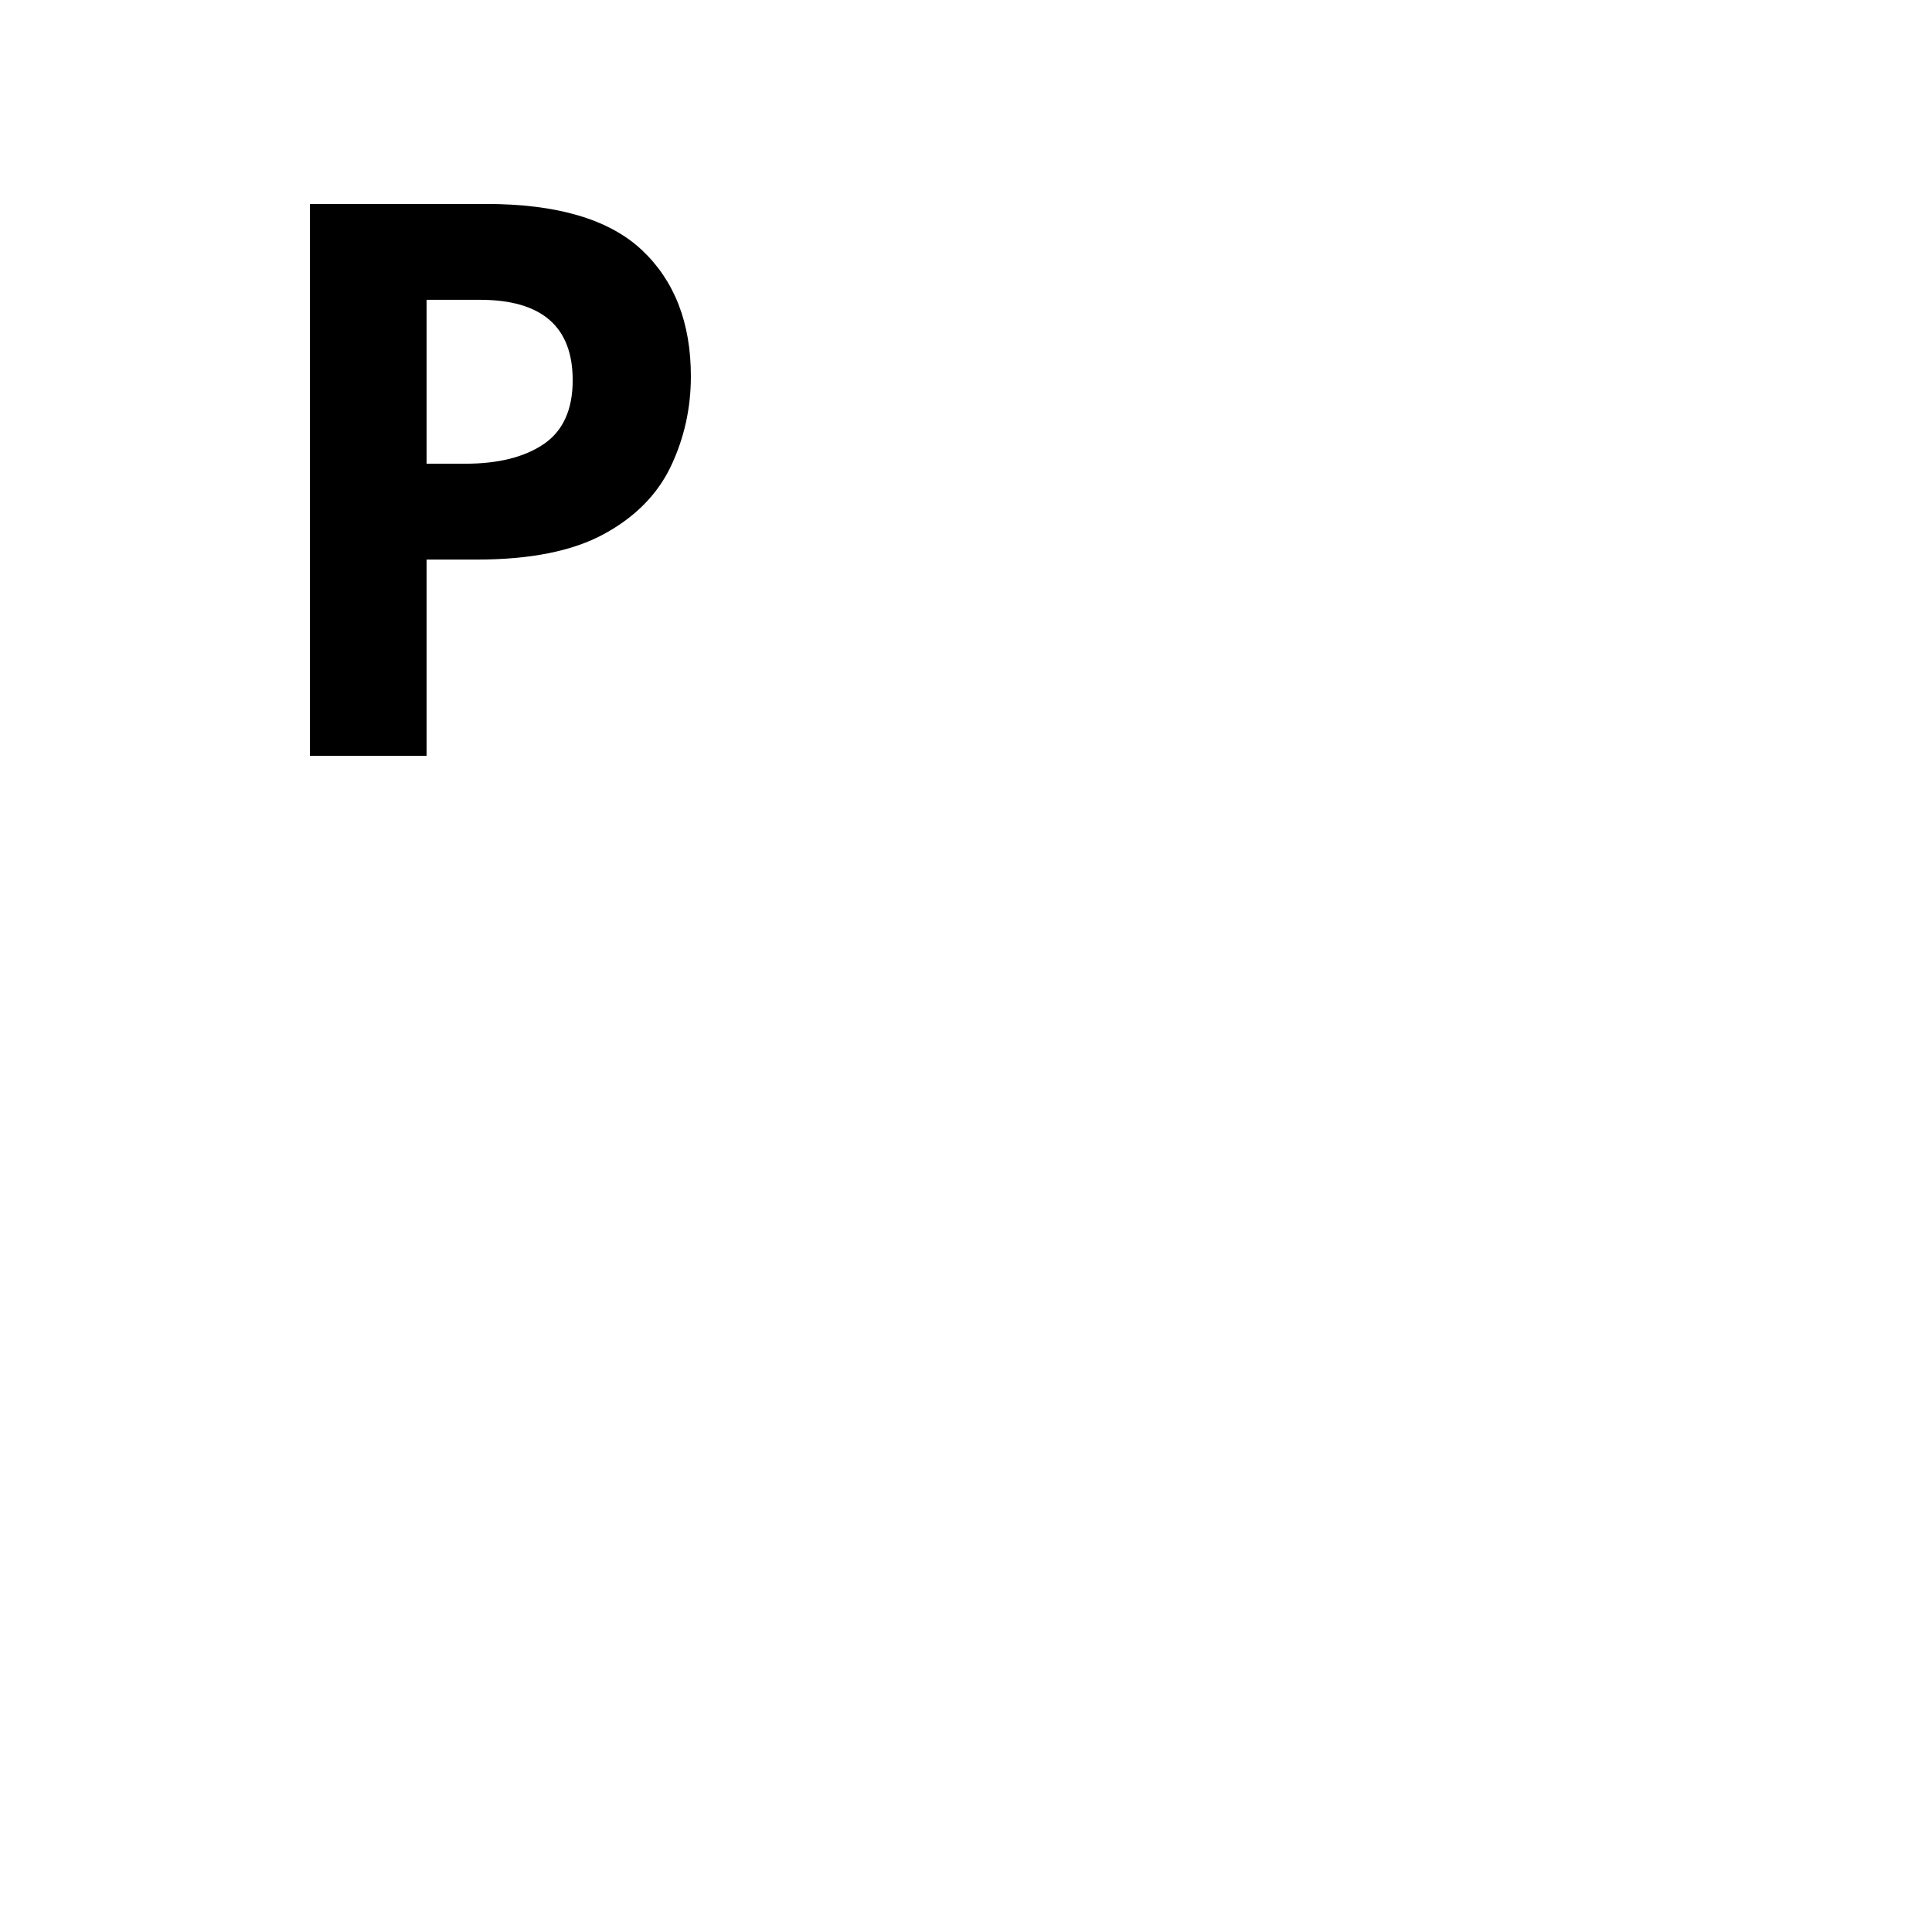
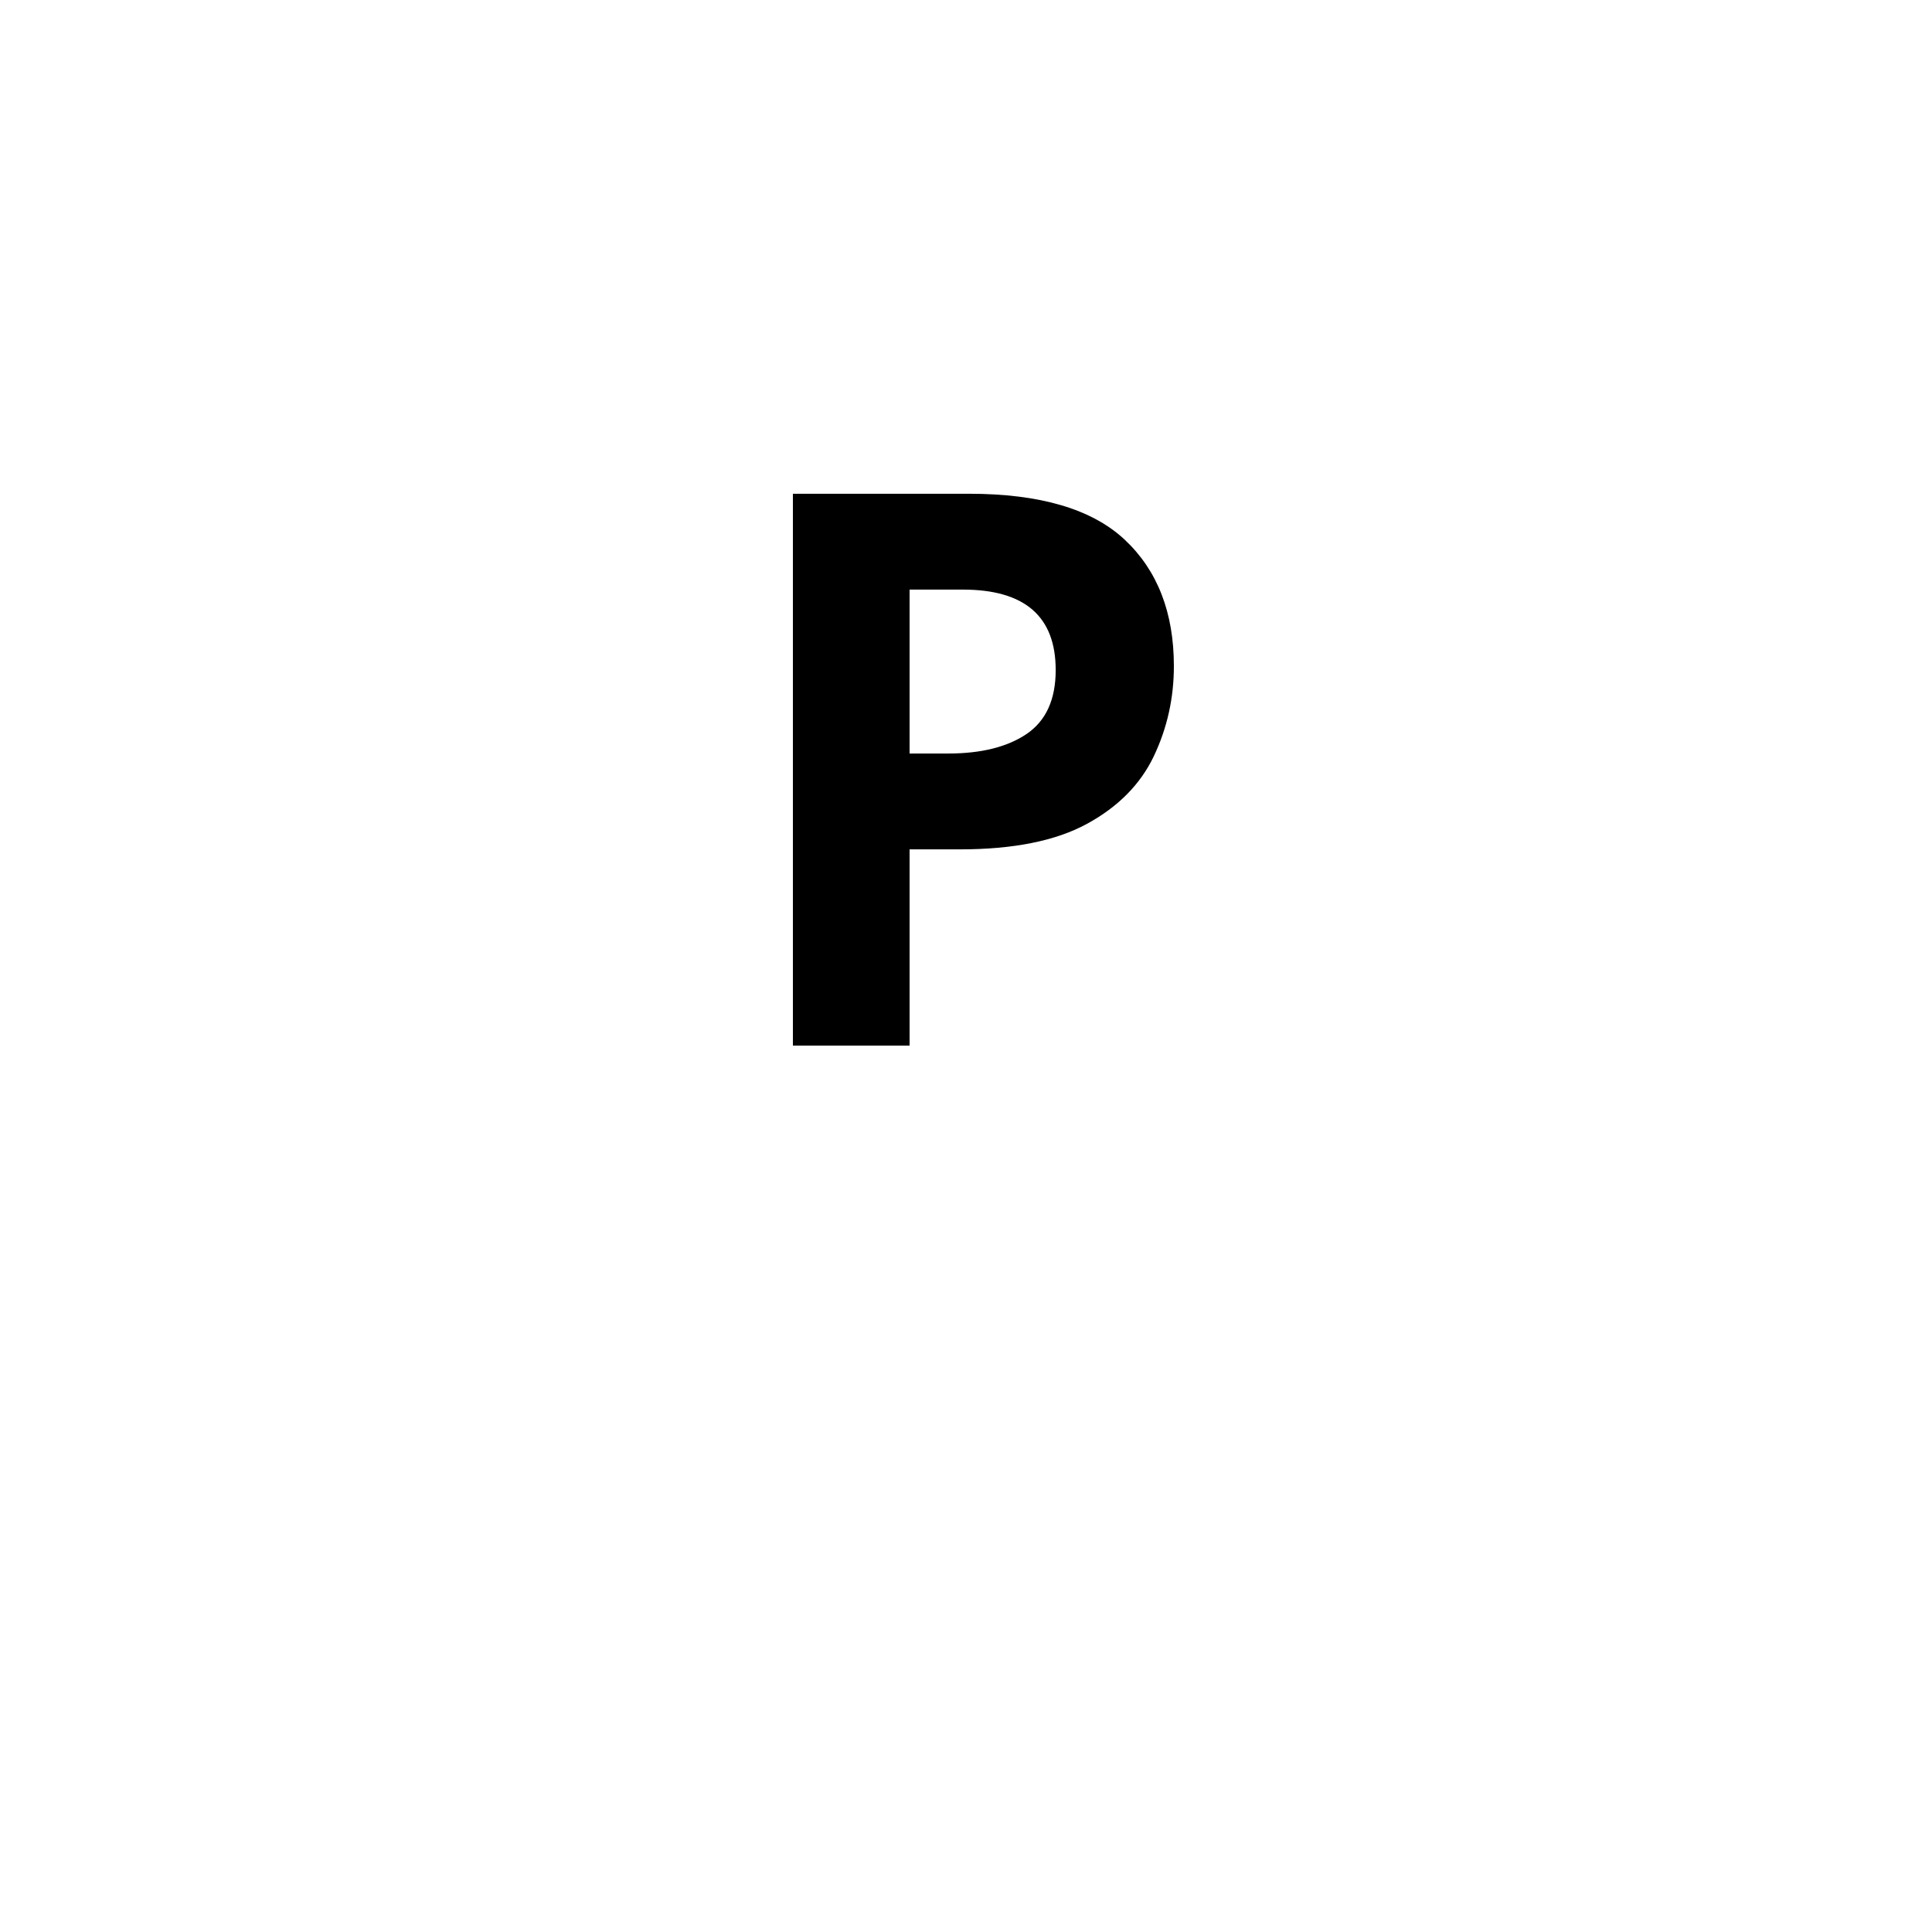
<svg xmlns="http://www.w3.org/2000/svg" viewBox="0 0 200 200" width="200" height="200">
  <defs>
    <style>
            .persian-text {
                font-family: 'sans-serif';
                font-size: 80px;
                font-weight: bold;
                fill: #000000;
                unicode-bidi: bidi-override;
            }
        </style>
  </defs>
  <rect width="200" height="200" fill="white" />
-   <text x="50" y="50" text-anchor="middle" dominant-baseline="middle" class="persian-text">P</text>
+   <text x="100" y="80" text-anchor="middle" dominant-baseline="middle" class="persian-text">P</text>
</svg>
